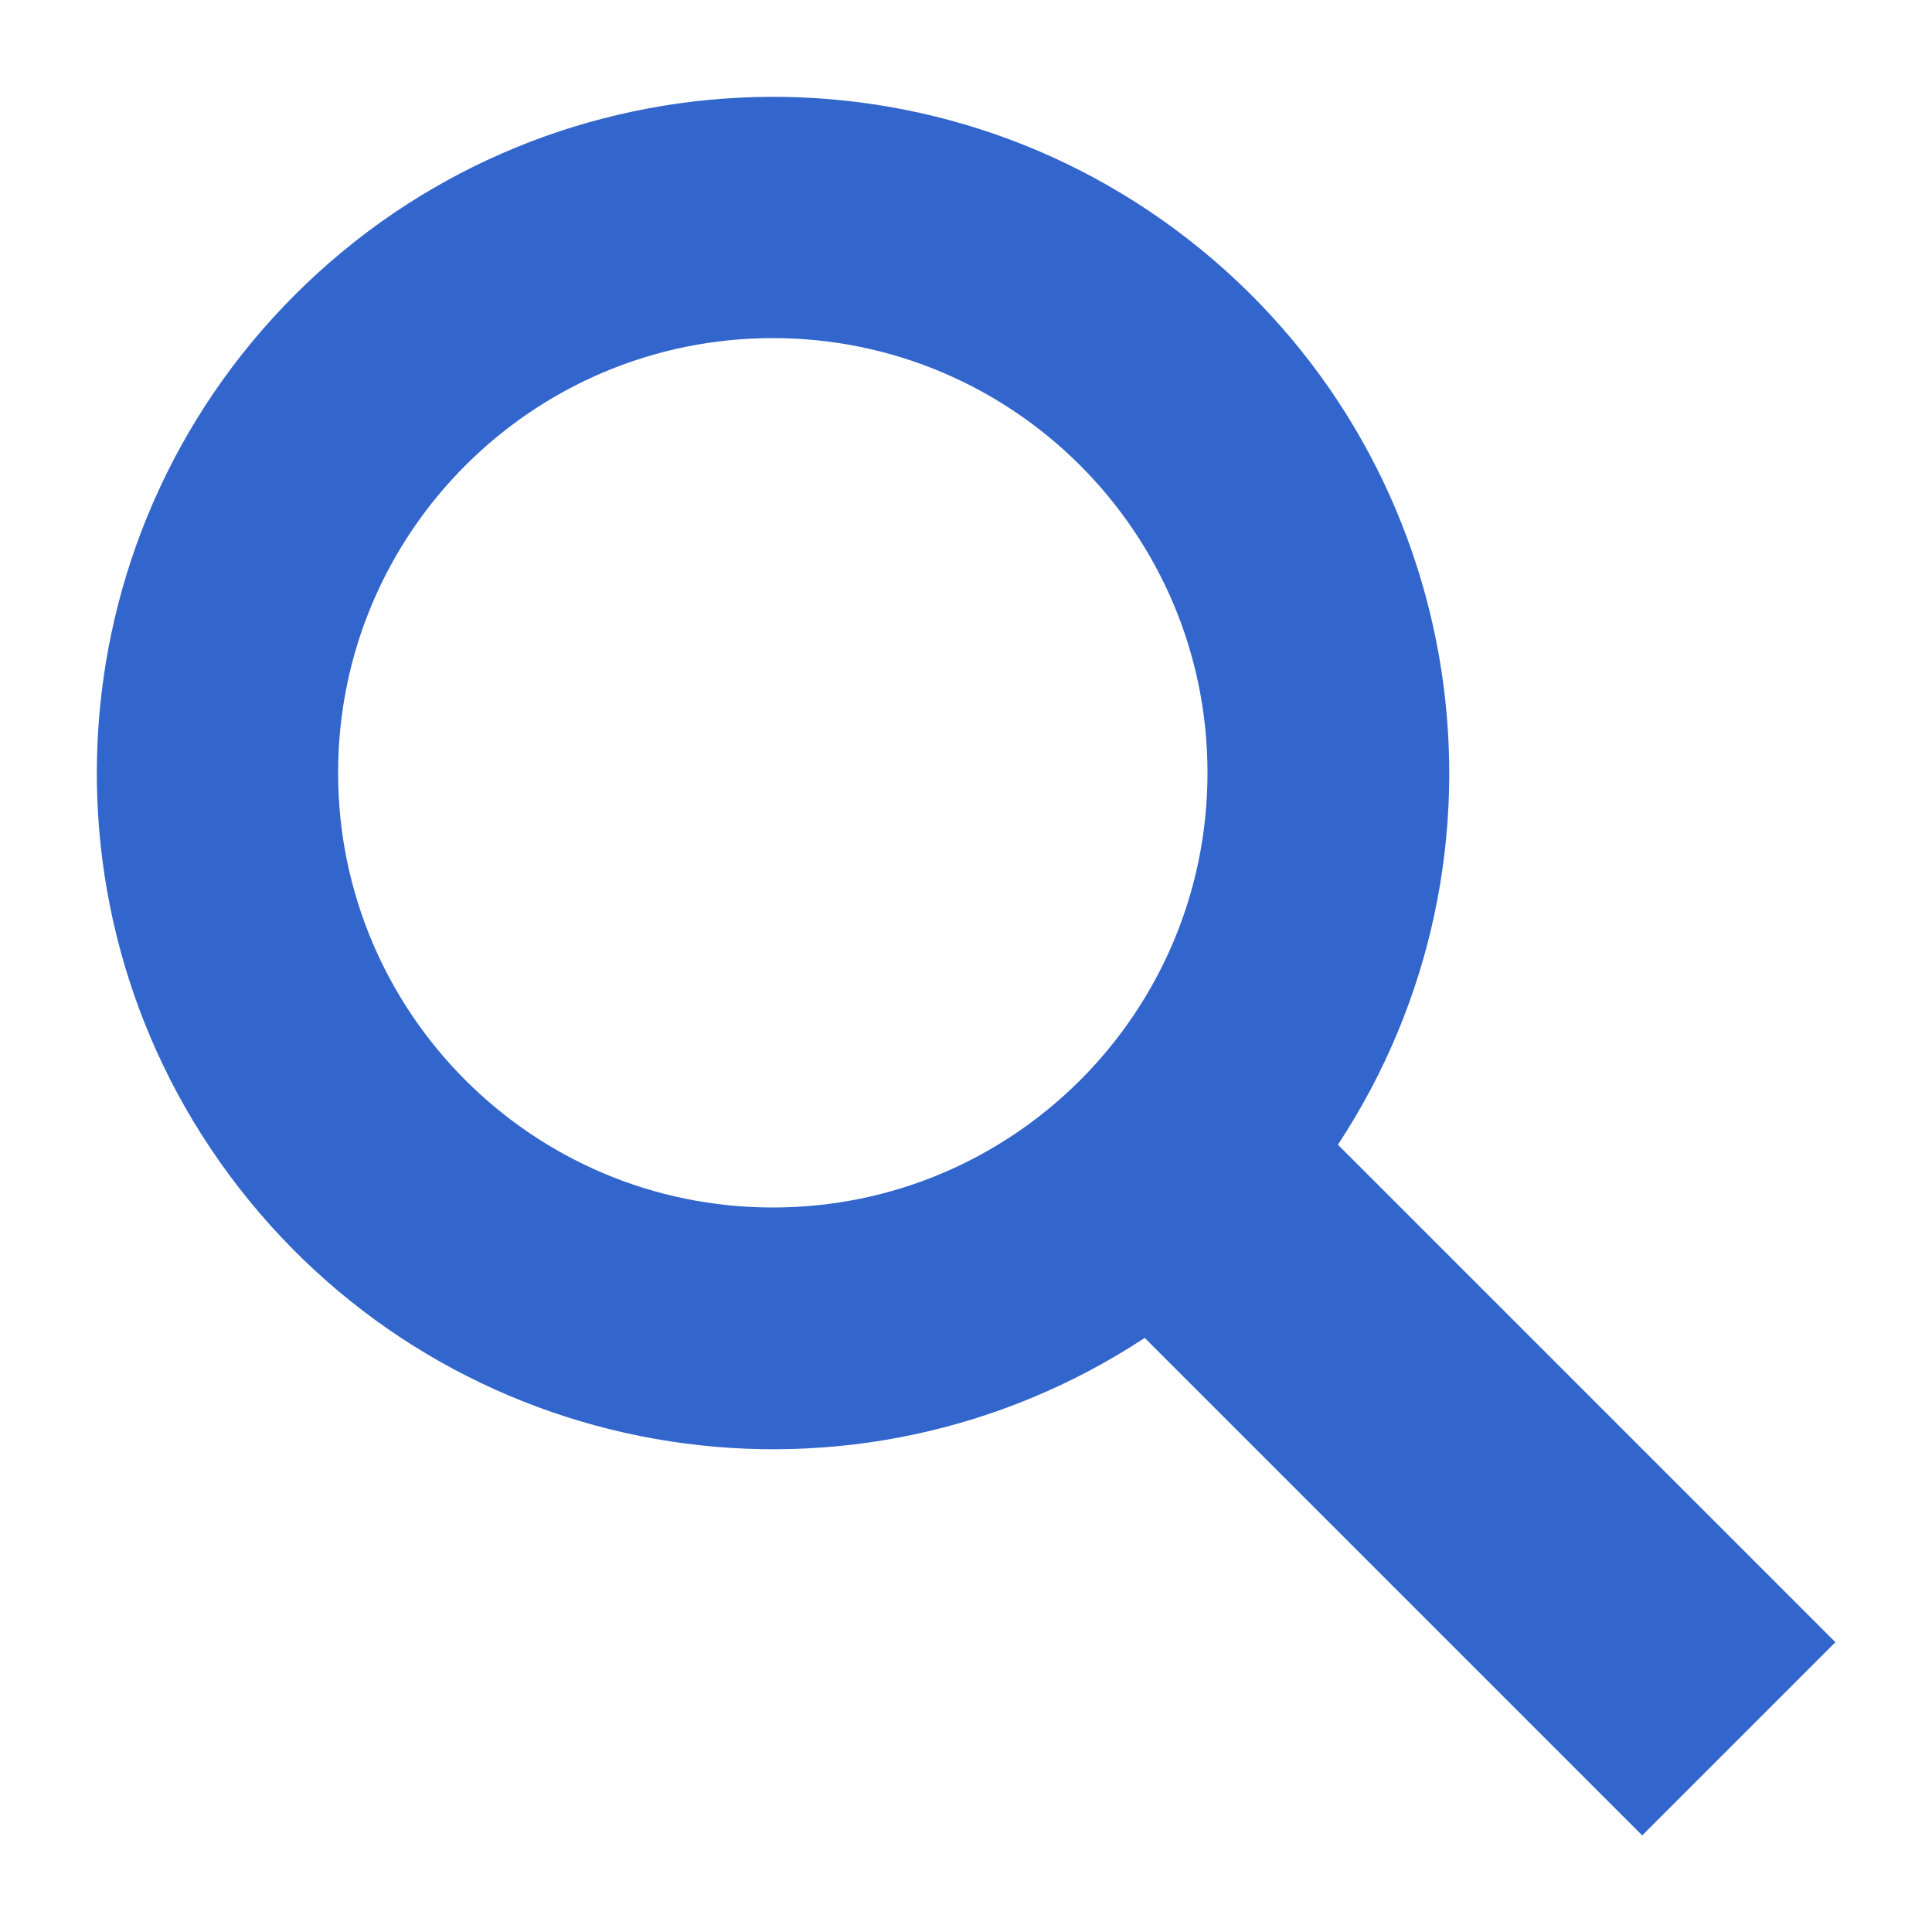
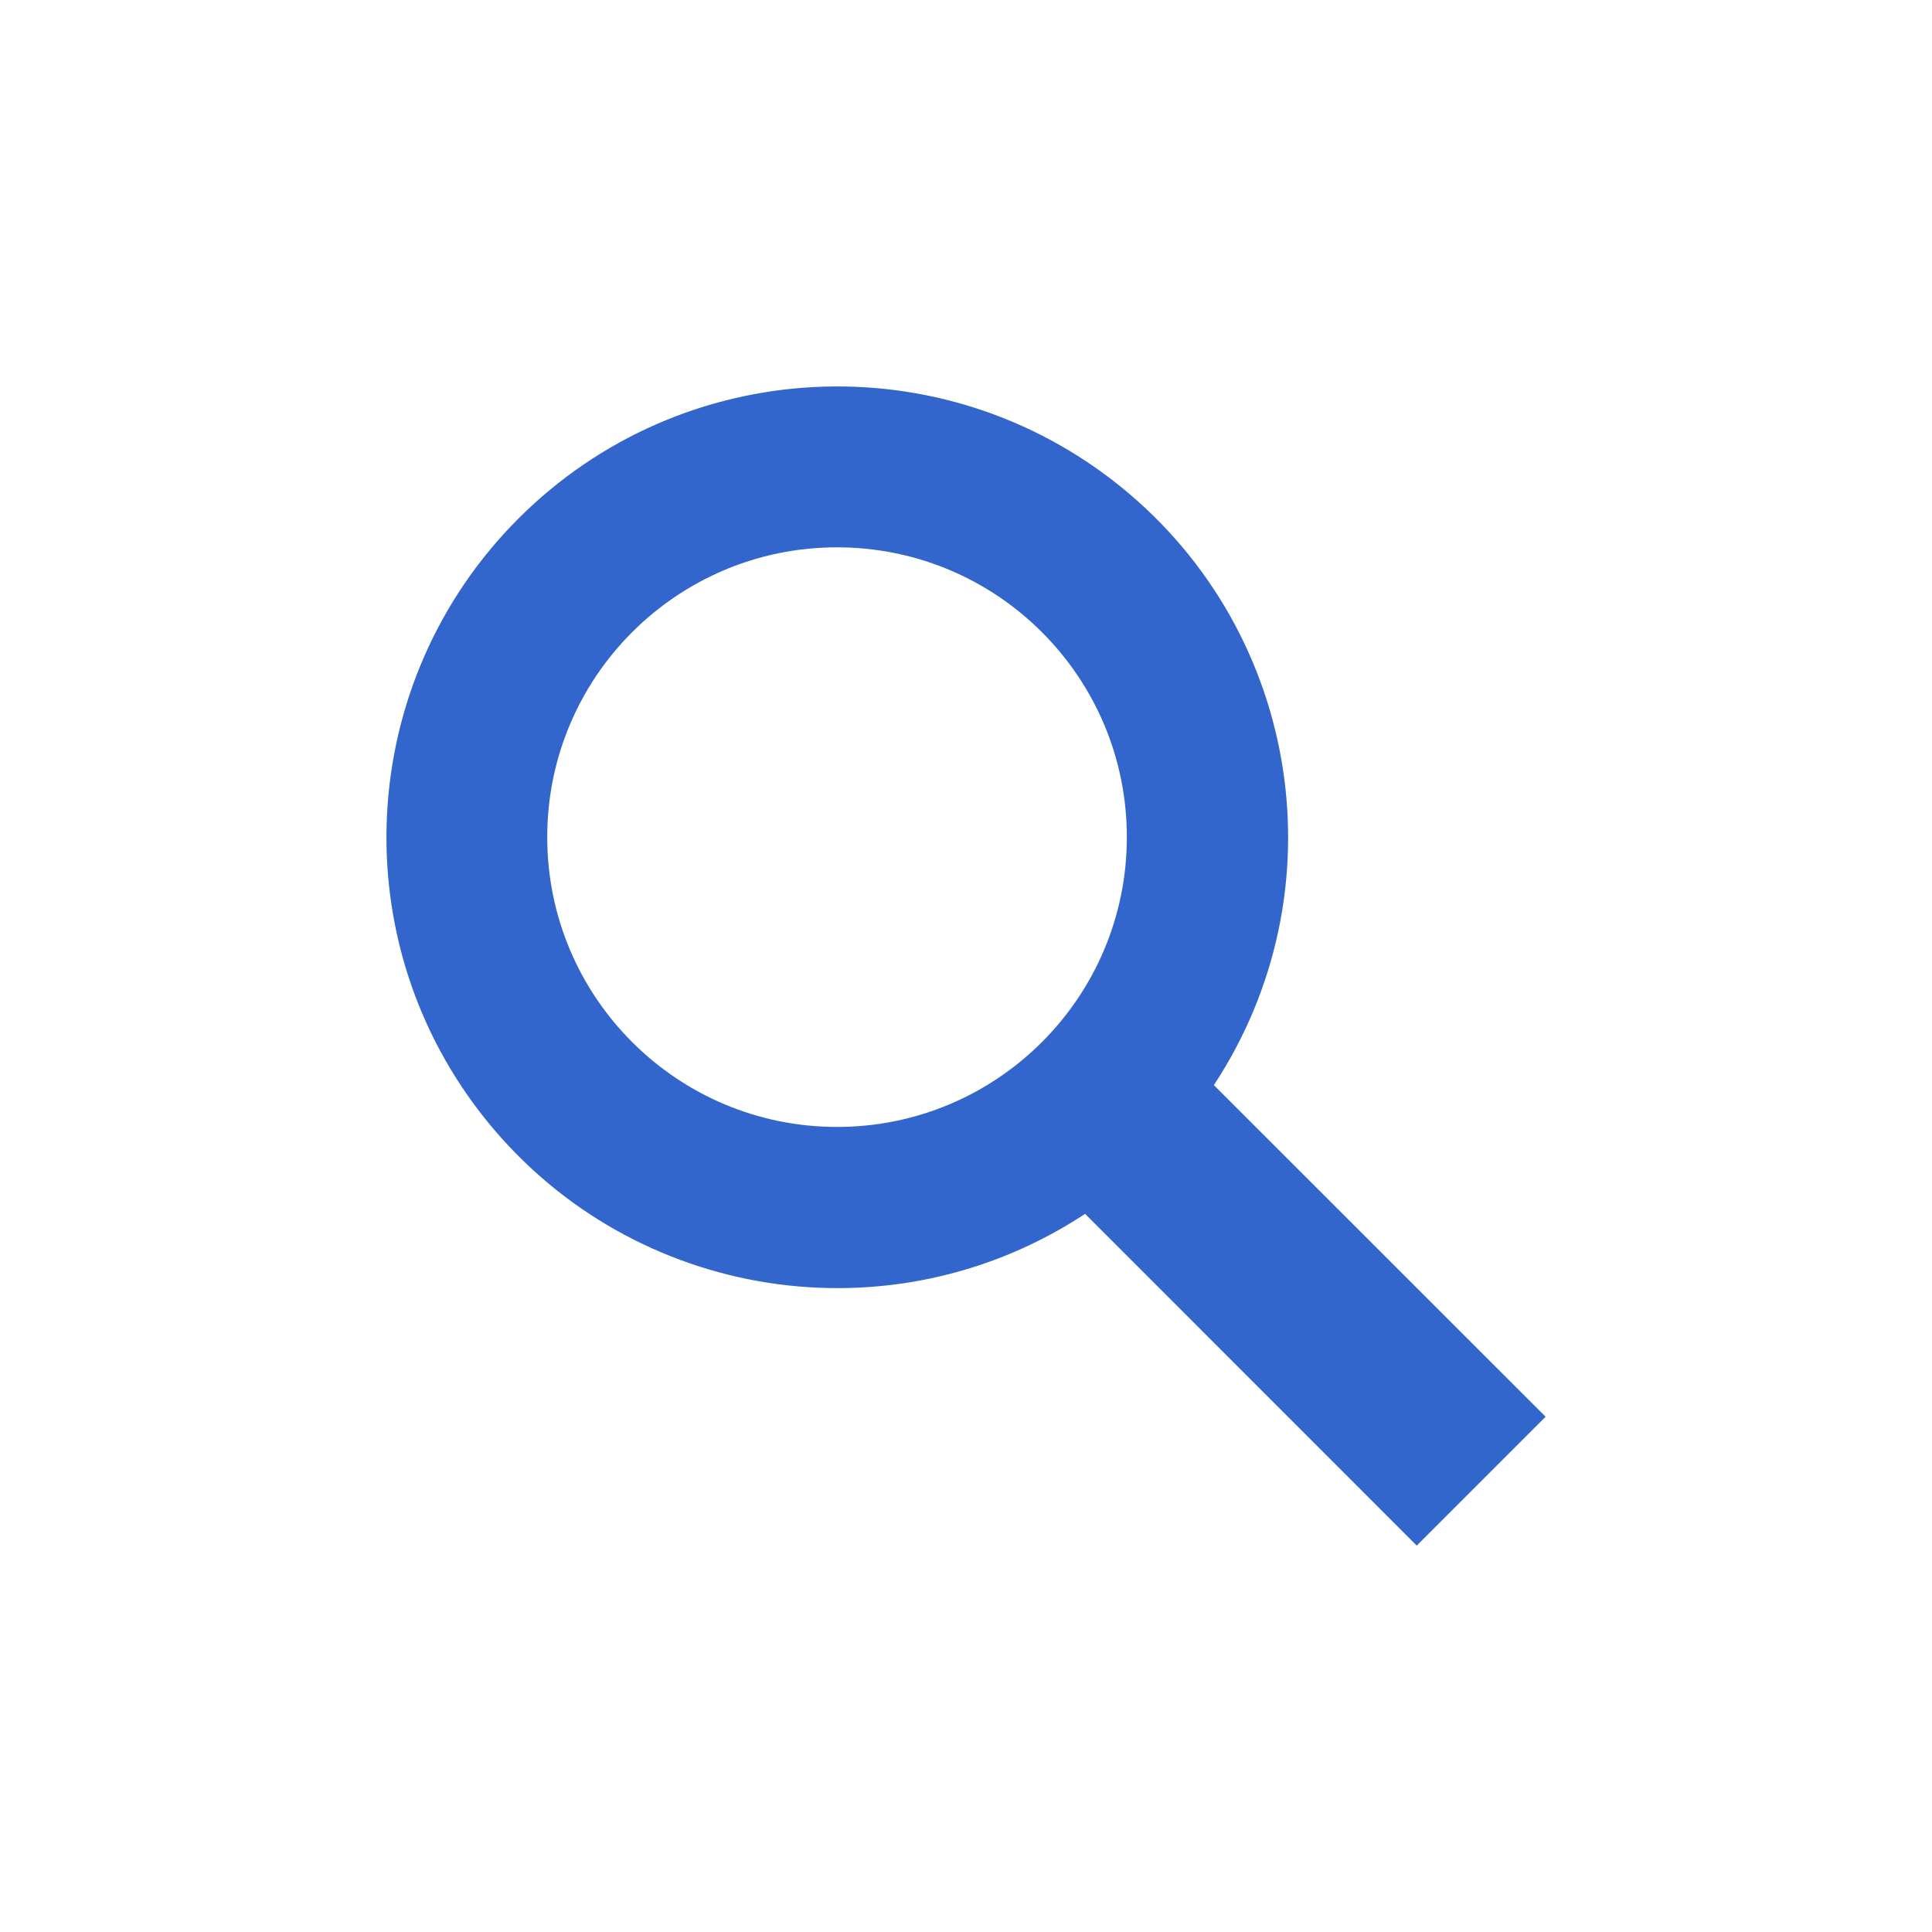
<svg xmlns="http://www.w3.org/2000/svg" width="20" height="20" viewBox="0 0 20 20">
-   <path fill="#36c" d="m19 17-5.15-5.15a7 7 0 1 0-2 2L17 19zM3.5 8A4.5 4.5 0 1 1 8 12.5 4.5 4.5 0 0 1 3.5 8" />
+   <path fill="#36c" d="m16 14.666-3.434-3.433a4.667 4.667 0 1 0-1.333 1.333L14.666 16Zm-10.335-6a3 3 0 1 1 3 3 3 3 0 0 1-3-3" />
</svg>
